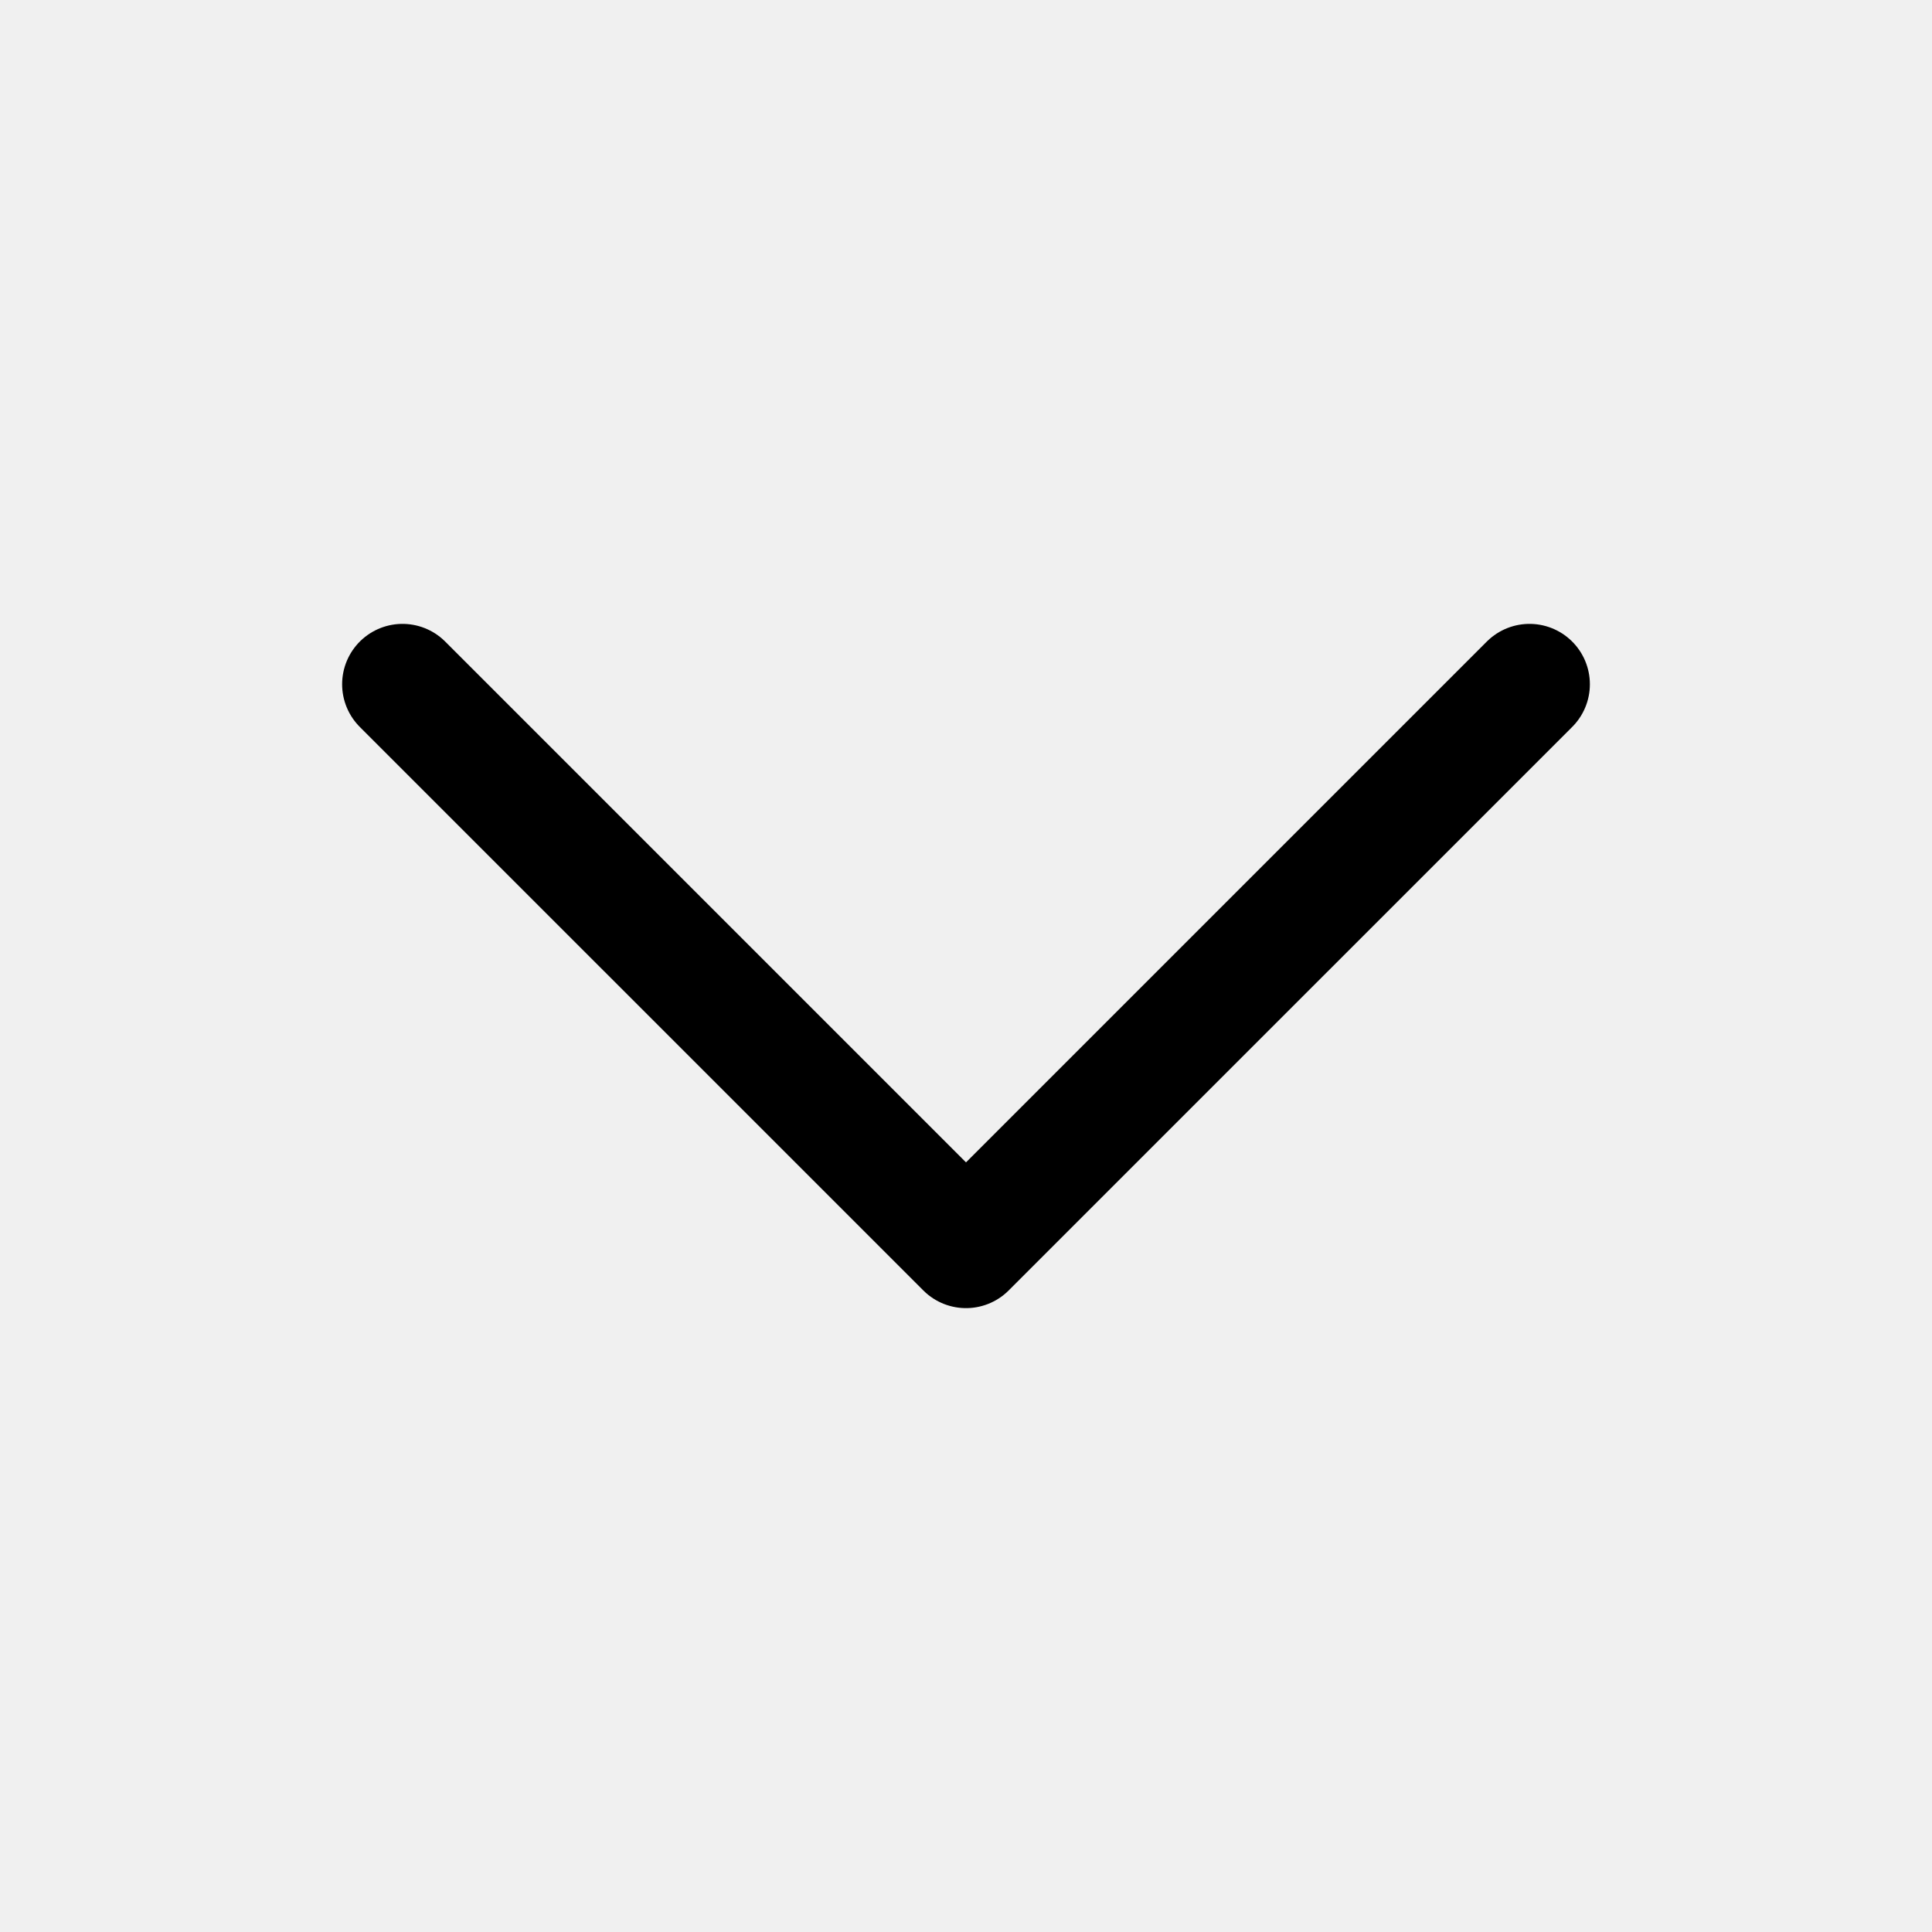
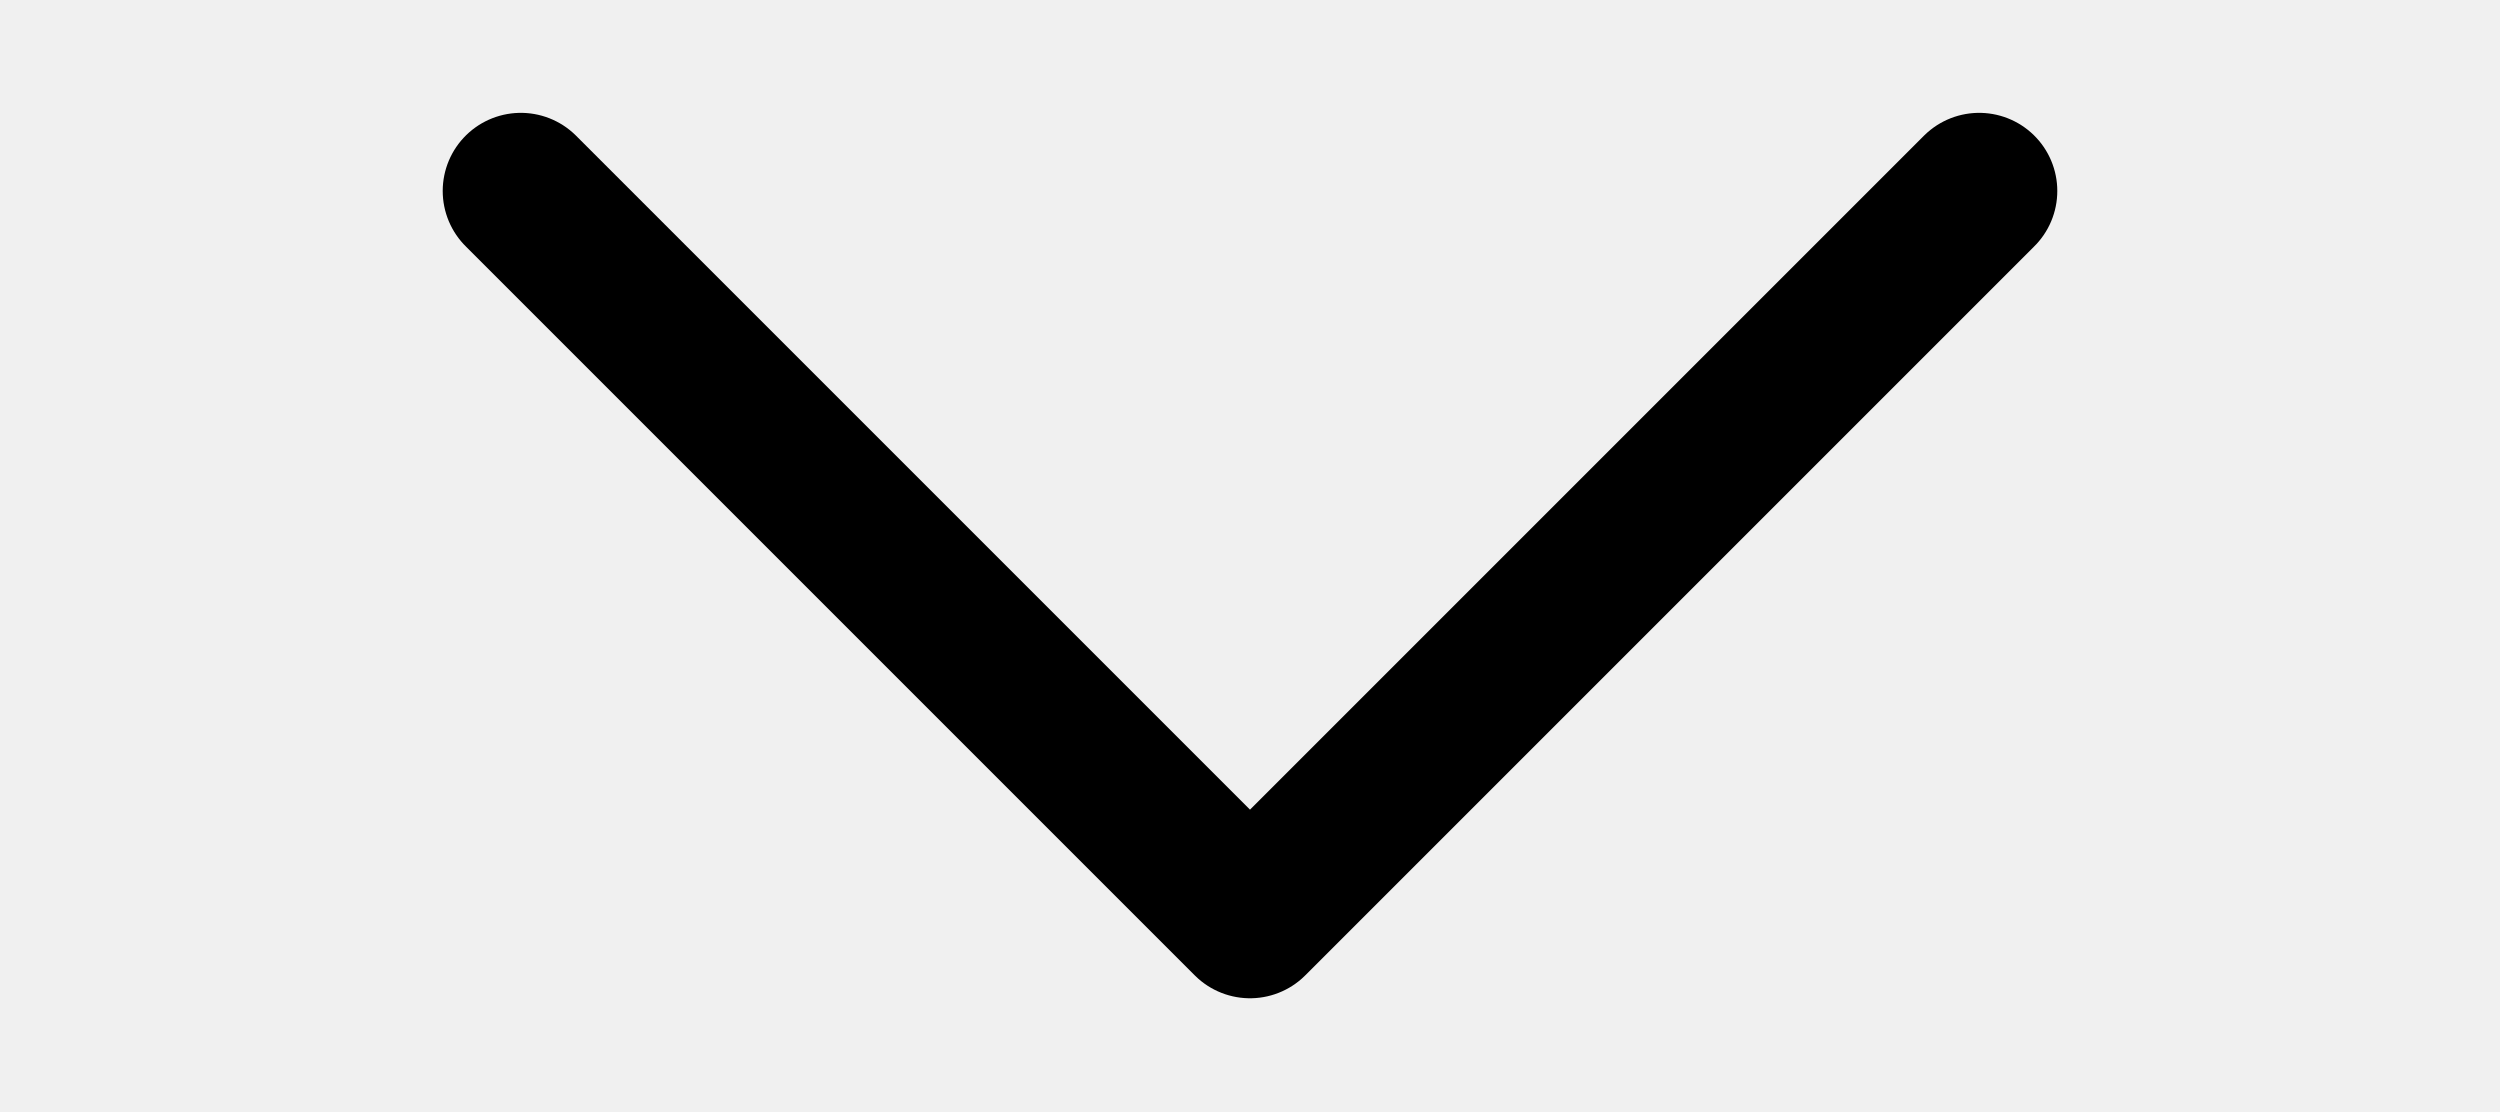
- <svg xmlns="http://www.w3.org/2000/svg" width="18" height="18" viewBox="0 0 18 18" fill="none">
-   <path d="M14.25 6.375L9 11.625L3.75 6.375" stroke="black" stroke-width="1.125" stroke-linecap="round" stroke-linejoin="round" />
+ <svg xmlns="http://www.w3.org/2000/svg" width="18" height="8" viewBox="0 0 18 8" fill="none">
+   <g clip-path="url(#clip0_204_467)">
+     <path d="M14.25 1.375L9 6.625L3.75 1.375" stroke="black" stroke-width="1.125" stroke-linecap="round" stroke-linejoin="round" />
+   </g>
+   <defs>
+     <clipPath id="clip0_204_467">
+       <rect width="18" height="8" fill="white" />
+     </clipPath>
+   </defs>
</svg>
